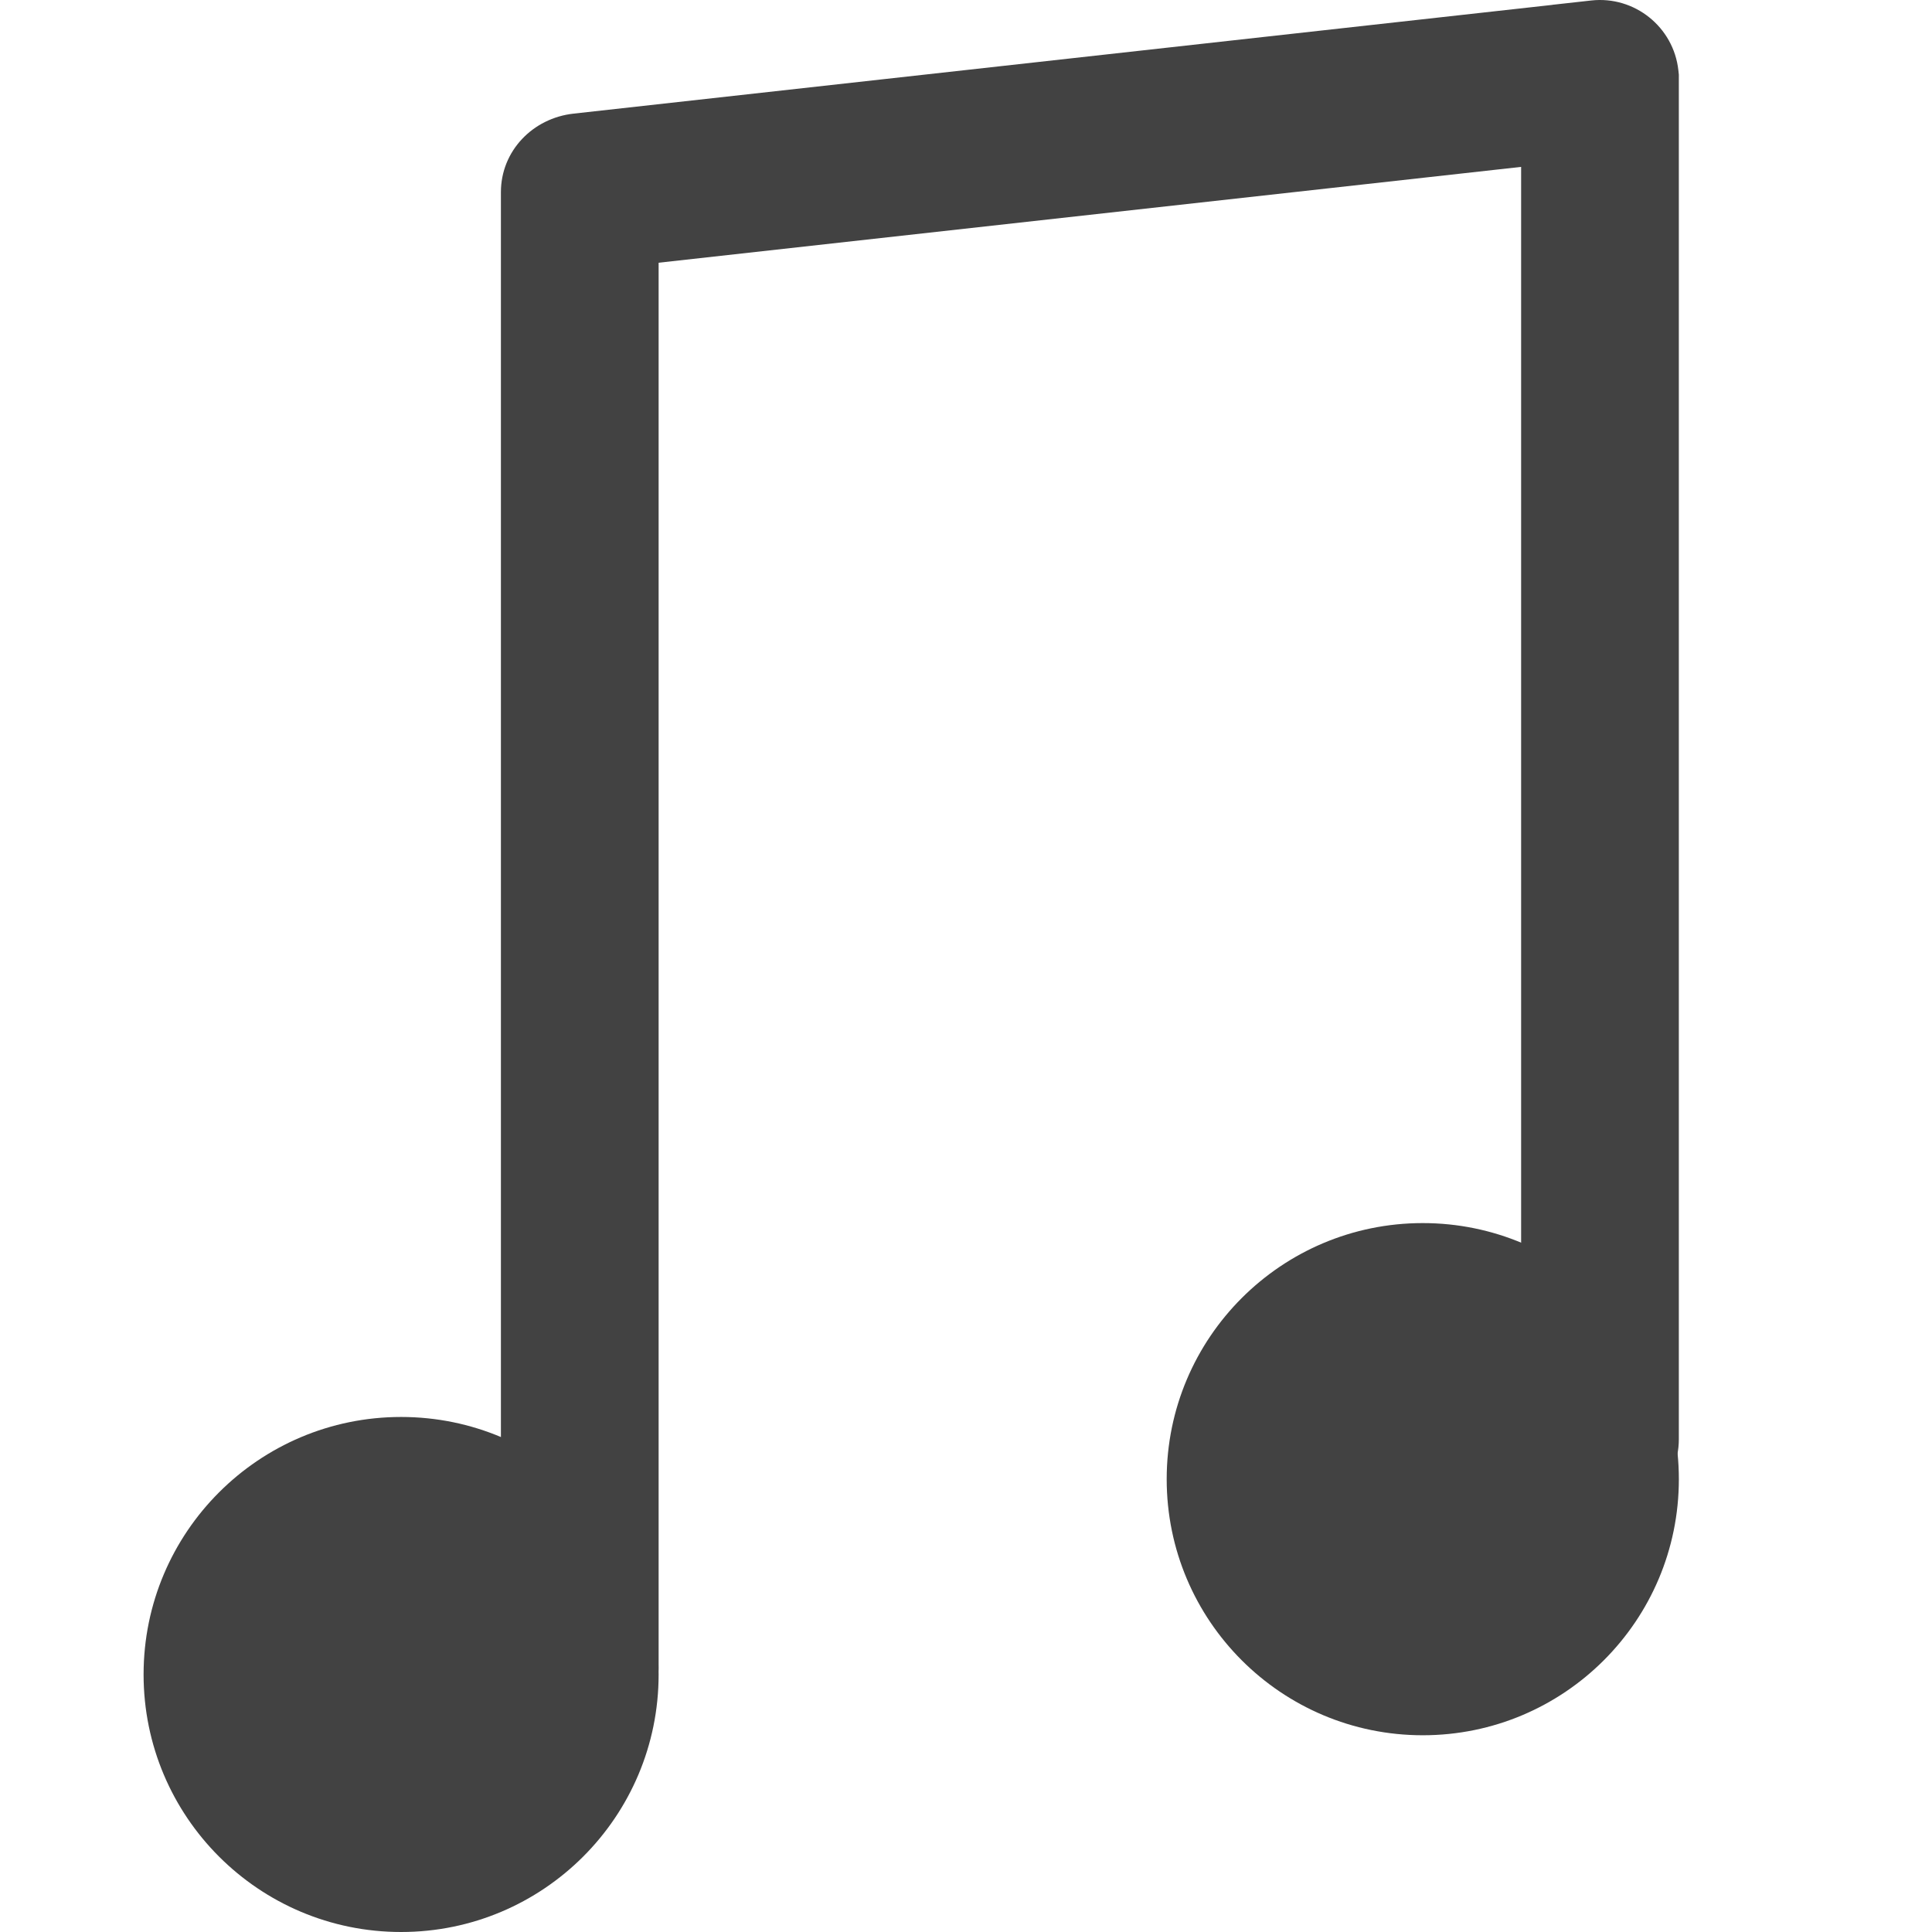
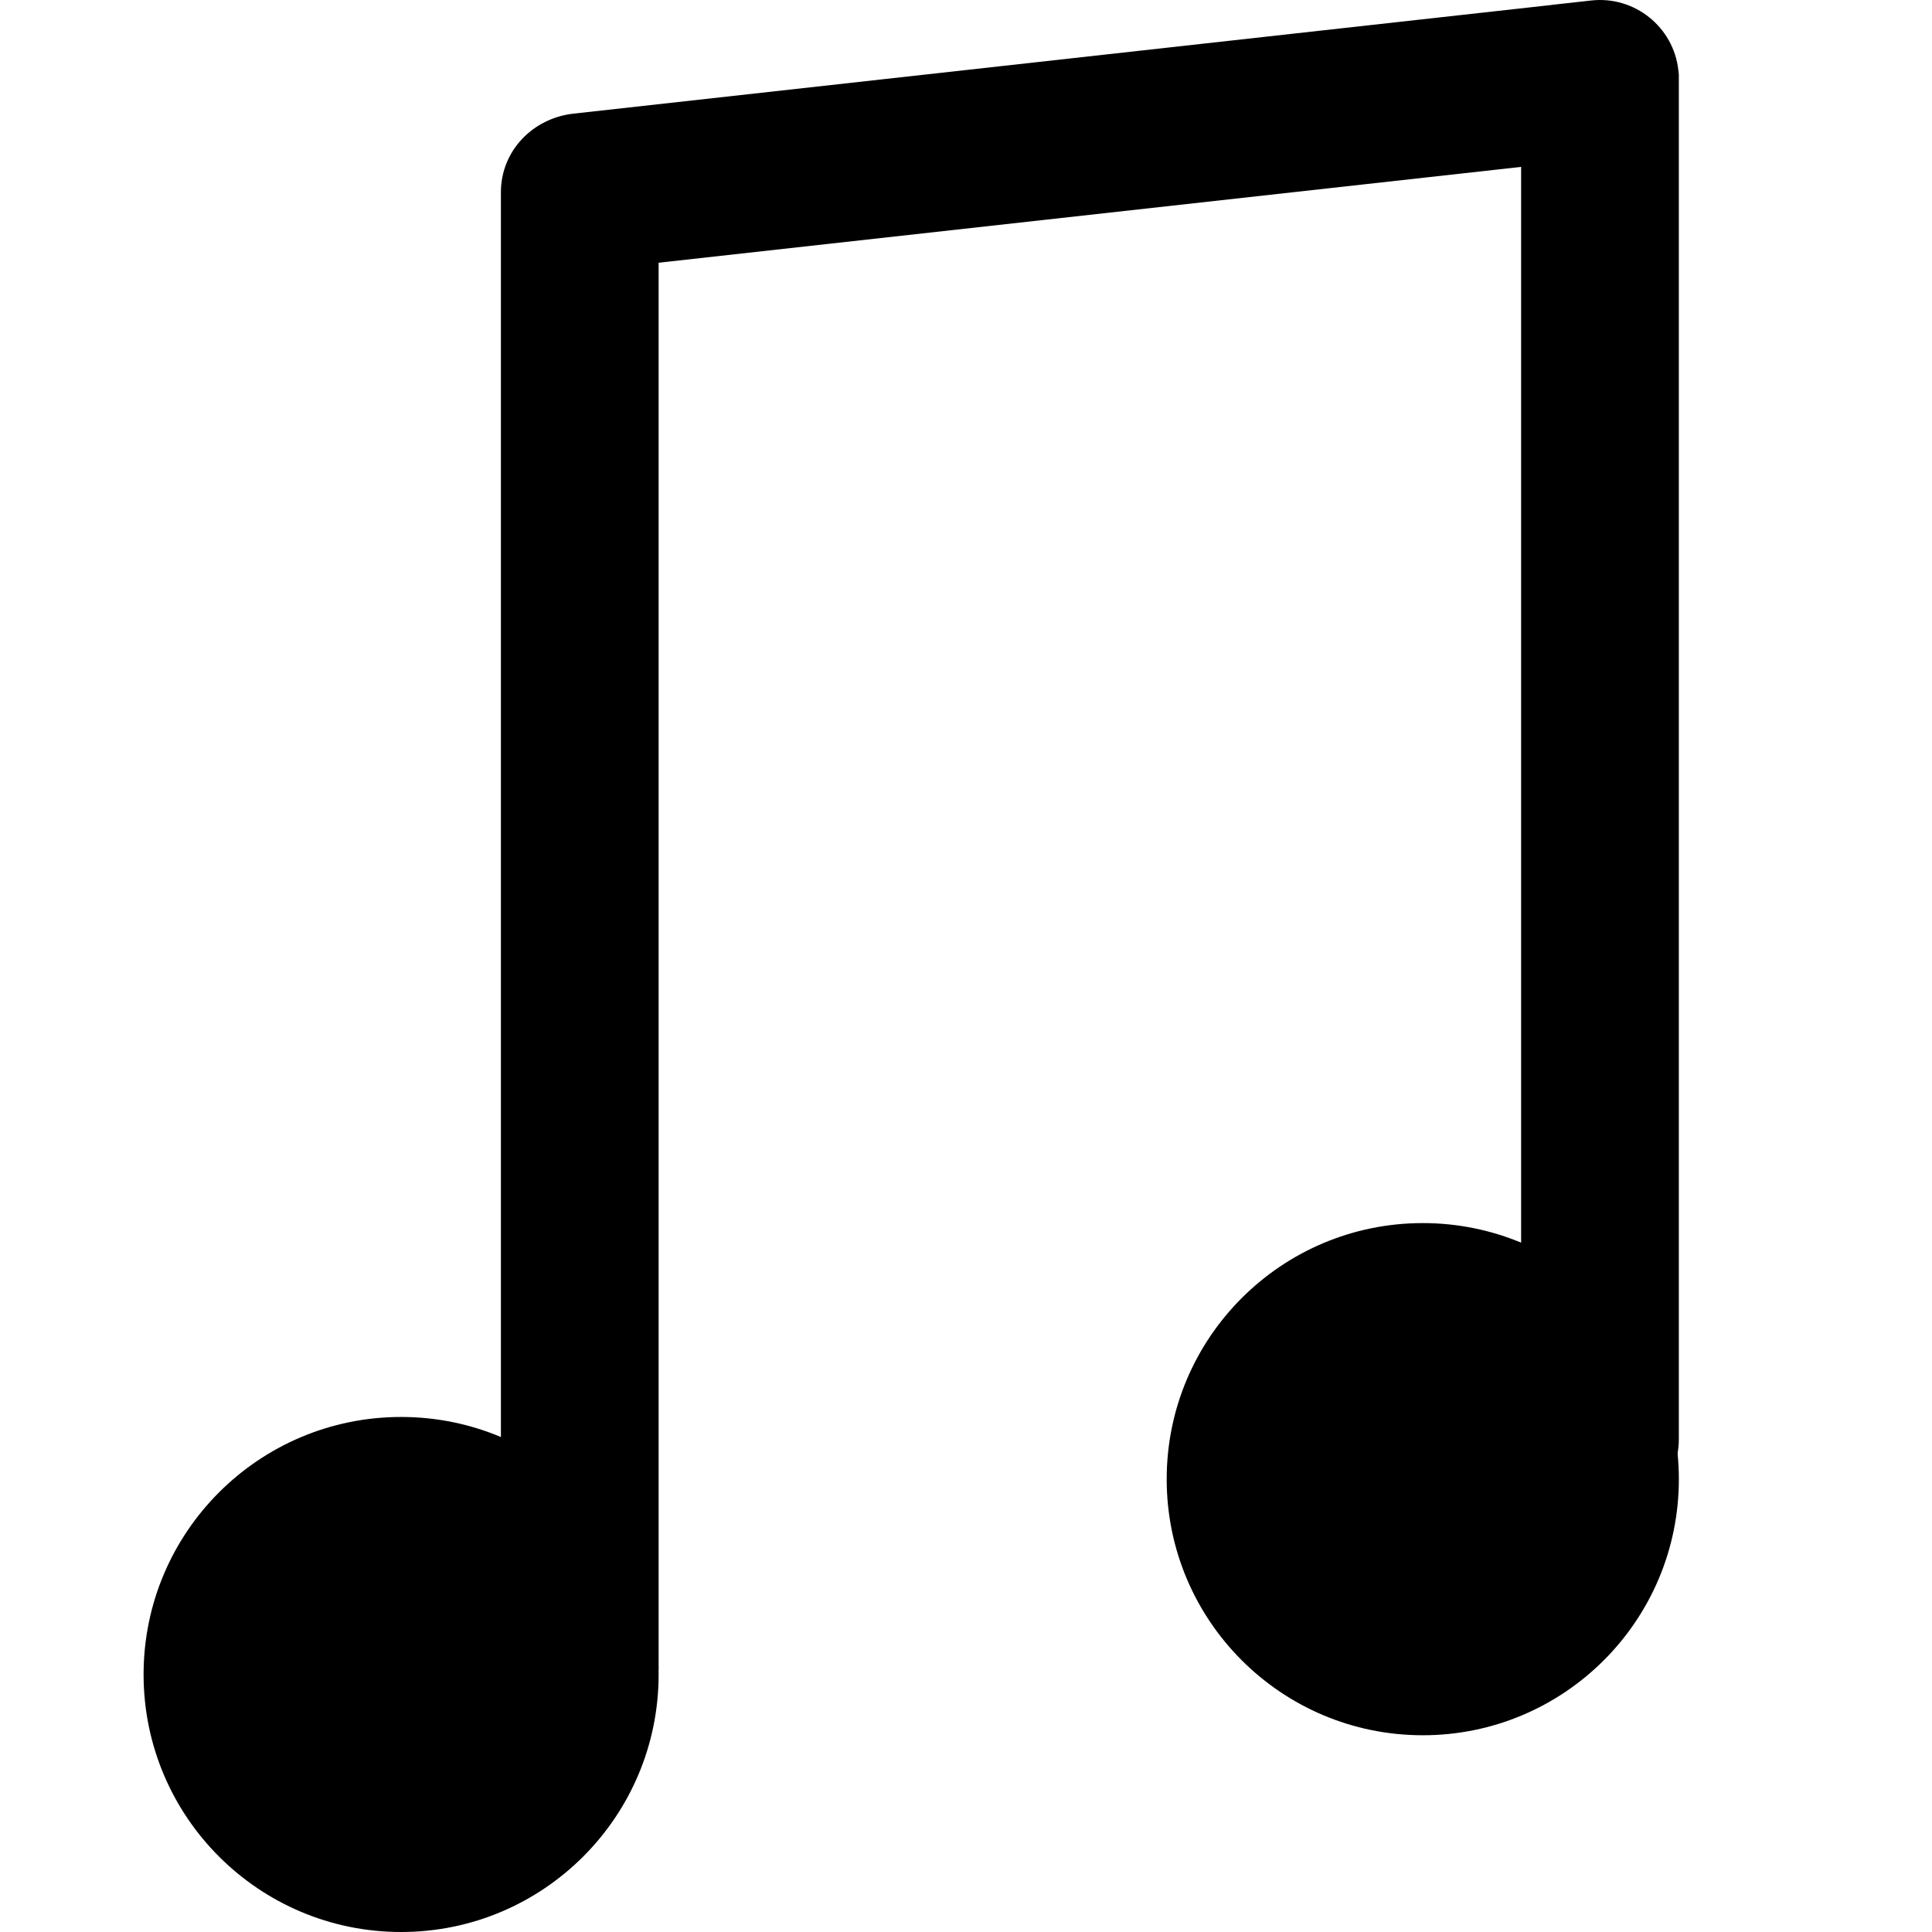
<svg xmlns="http://www.w3.org/2000/svg" xml:space="preserve" width="24" height="24" style="clip-rule:evenodd;fill-rule:evenodd;image-rendering:optimizeQuality;shape-rendering:geometricPrecision;text-rendering:geometricPrecision" viewBox="0 0 24 24" version="1.1" id="svg14">
  <defs id="defs4">
    <style type="text/css" id="style2">
   
    .fil2 {fill:none}
    .fil1 {fill:#424242}
    .fil0 {fill:#424242;fill-rule:nonzero}
   
  </style>
  </defs>
  <g id="Layer_x0020_1">
-     <g id="_337034264" transform="matrix(0.015625,0,0,0.015625,-4.68046,-3.999988)">
-       <path id="_337034576" class="fil0" d="m 1430.7,1228.39 c 56.217,0 107.118,22.792 143.962,59.635 36.843,36.843 59.634,87.744 59.634,143.962 0,56.217 -22.791,107.118 -59.634,143.961 -36.844,36.844 -87.745,59.635 -143.962,59.635 -56.217,0 -107.118,-22.791 -143.961,-59.635 -36.844,-36.843 -59.635,-87.744 -59.635,-143.961 0,-56.218 22.791,-107.119 59.635,-143.962 36.843,-36.843 87.744,-59.635 143.961,-59.635 z" />
-       <path id="_337034192" class="fil1" d="m 1533.79,259.873 -0.01,-0.058 30.878,-3.429 c 34.351,-3.817 65.42,21.038 69.234,55.39 0.544,4.911 0.383,2.478 0.383,7.057 V 1400.164 c 0,34.613 -28.081,62.694 -62.694,62.694 -34.613,0 -62.694,-28.081 -62.694,-62.694 V 388.684 l -685.712,76.191 V 1580.404 c 0,34.615 -28.081,62.694 -62.694,62.694 -34.613,0 -62.694,-28.079 -62.694,-62.694 V 408.814 c 0,-32.915 25.441,-58.884 57.661,-62.464 l 778.339,-86.483 z" />
-       <path id="_337034120" class="fil0" d="m 618.439,1382.53 c 56.531,0 107.717,22.918 144.767,59.968 37.05,37.05 59.968,88.236 59.968,144.767 0,56.531 -22.918,107.717 -59.968,144.767 -37.05,37.049 -88.236,59.967 -144.767,59.967 -56.531,0 -107.717,-22.918 -144.767,-59.967 -37.049,-37.05 -59.968,-88.236 -59.968,-144.767 0,-56.531 22.919,-107.717 59.968,-144.767 37.05,-37.05 88.236,-59.968 144.767,-59.968 z" />
+     <g id="_337034264" transform="matrix(0.015625,0,0,0.015625,-4.68046,-3.999988)" style="fill:#000000">
+       <path id="_337034576" class="fil0" d="m 1430.7,1228.39 c 56.217,0 107.118,22.792 143.962,59.635 36.843,36.843 59.634,87.744 59.634,143.962 0,56.217 -22.791,107.118 -59.634,143.961 -36.844,36.844 -87.745,59.635 -143.962,59.635 -56.217,0 -107.118,-22.791 -143.961,-59.635 -36.844,-36.843 -59.635,-87.744 -59.635,-143.961 0,-56.218 22.791,-107.119 59.635,-143.962 36.843,-36.843 87.744,-59.635 143.961,-59.635 z" style="fill:#000000" />
+       <path id="_337034192" class="fil1" d="m 1533.79,259.873 -0.01,-0.058 30.878,-3.429 c 34.351,-3.817 65.42,21.038 69.234,55.39 0.544,4.911 0.383,2.478 0.383,7.057 V 1400.164 c 0,34.613 -28.081,62.694 -62.694,62.694 -34.613,0 -62.694,-28.081 -62.694,-62.694 V 388.684 l -685.712,76.191 V 1580.404 c 0,34.615 -28.081,62.694 -62.694,62.694 -34.613,0 -62.694,-28.079 -62.694,-62.694 V 408.814 c 0,-32.915 25.441,-58.884 57.661,-62.464 l 778.339,-86.483 z" style="fill:#000000" />
+       <path id="_337034120" class="fil0" d="m 618.439,1382.53 c 56.531,0 107.717,22.918 144.767,59.968 37.05,37.05 59.968,88.236 59.968,144.767 0,56.531 -22.918,107.717 -59.968,144.767 -37.05,37.049 -88.236,59.967 -144.767,59.967 -56.531,0 -107.717,-22.918 -144.767,-59.967 -37.049,-37.05 -59.968,-88.236 -59.968,-144.767 0,-56.531 22.919,-107.717 59.968,-144.767 37.05,-37.05 88.236,-59.968 144.767,-59.968 z" style="fill:#000000" />
    </g>
  </g>
  <rect class="fil2" width="2048" height="2048" id="rect12" x="0" y="0" />
</svg>
